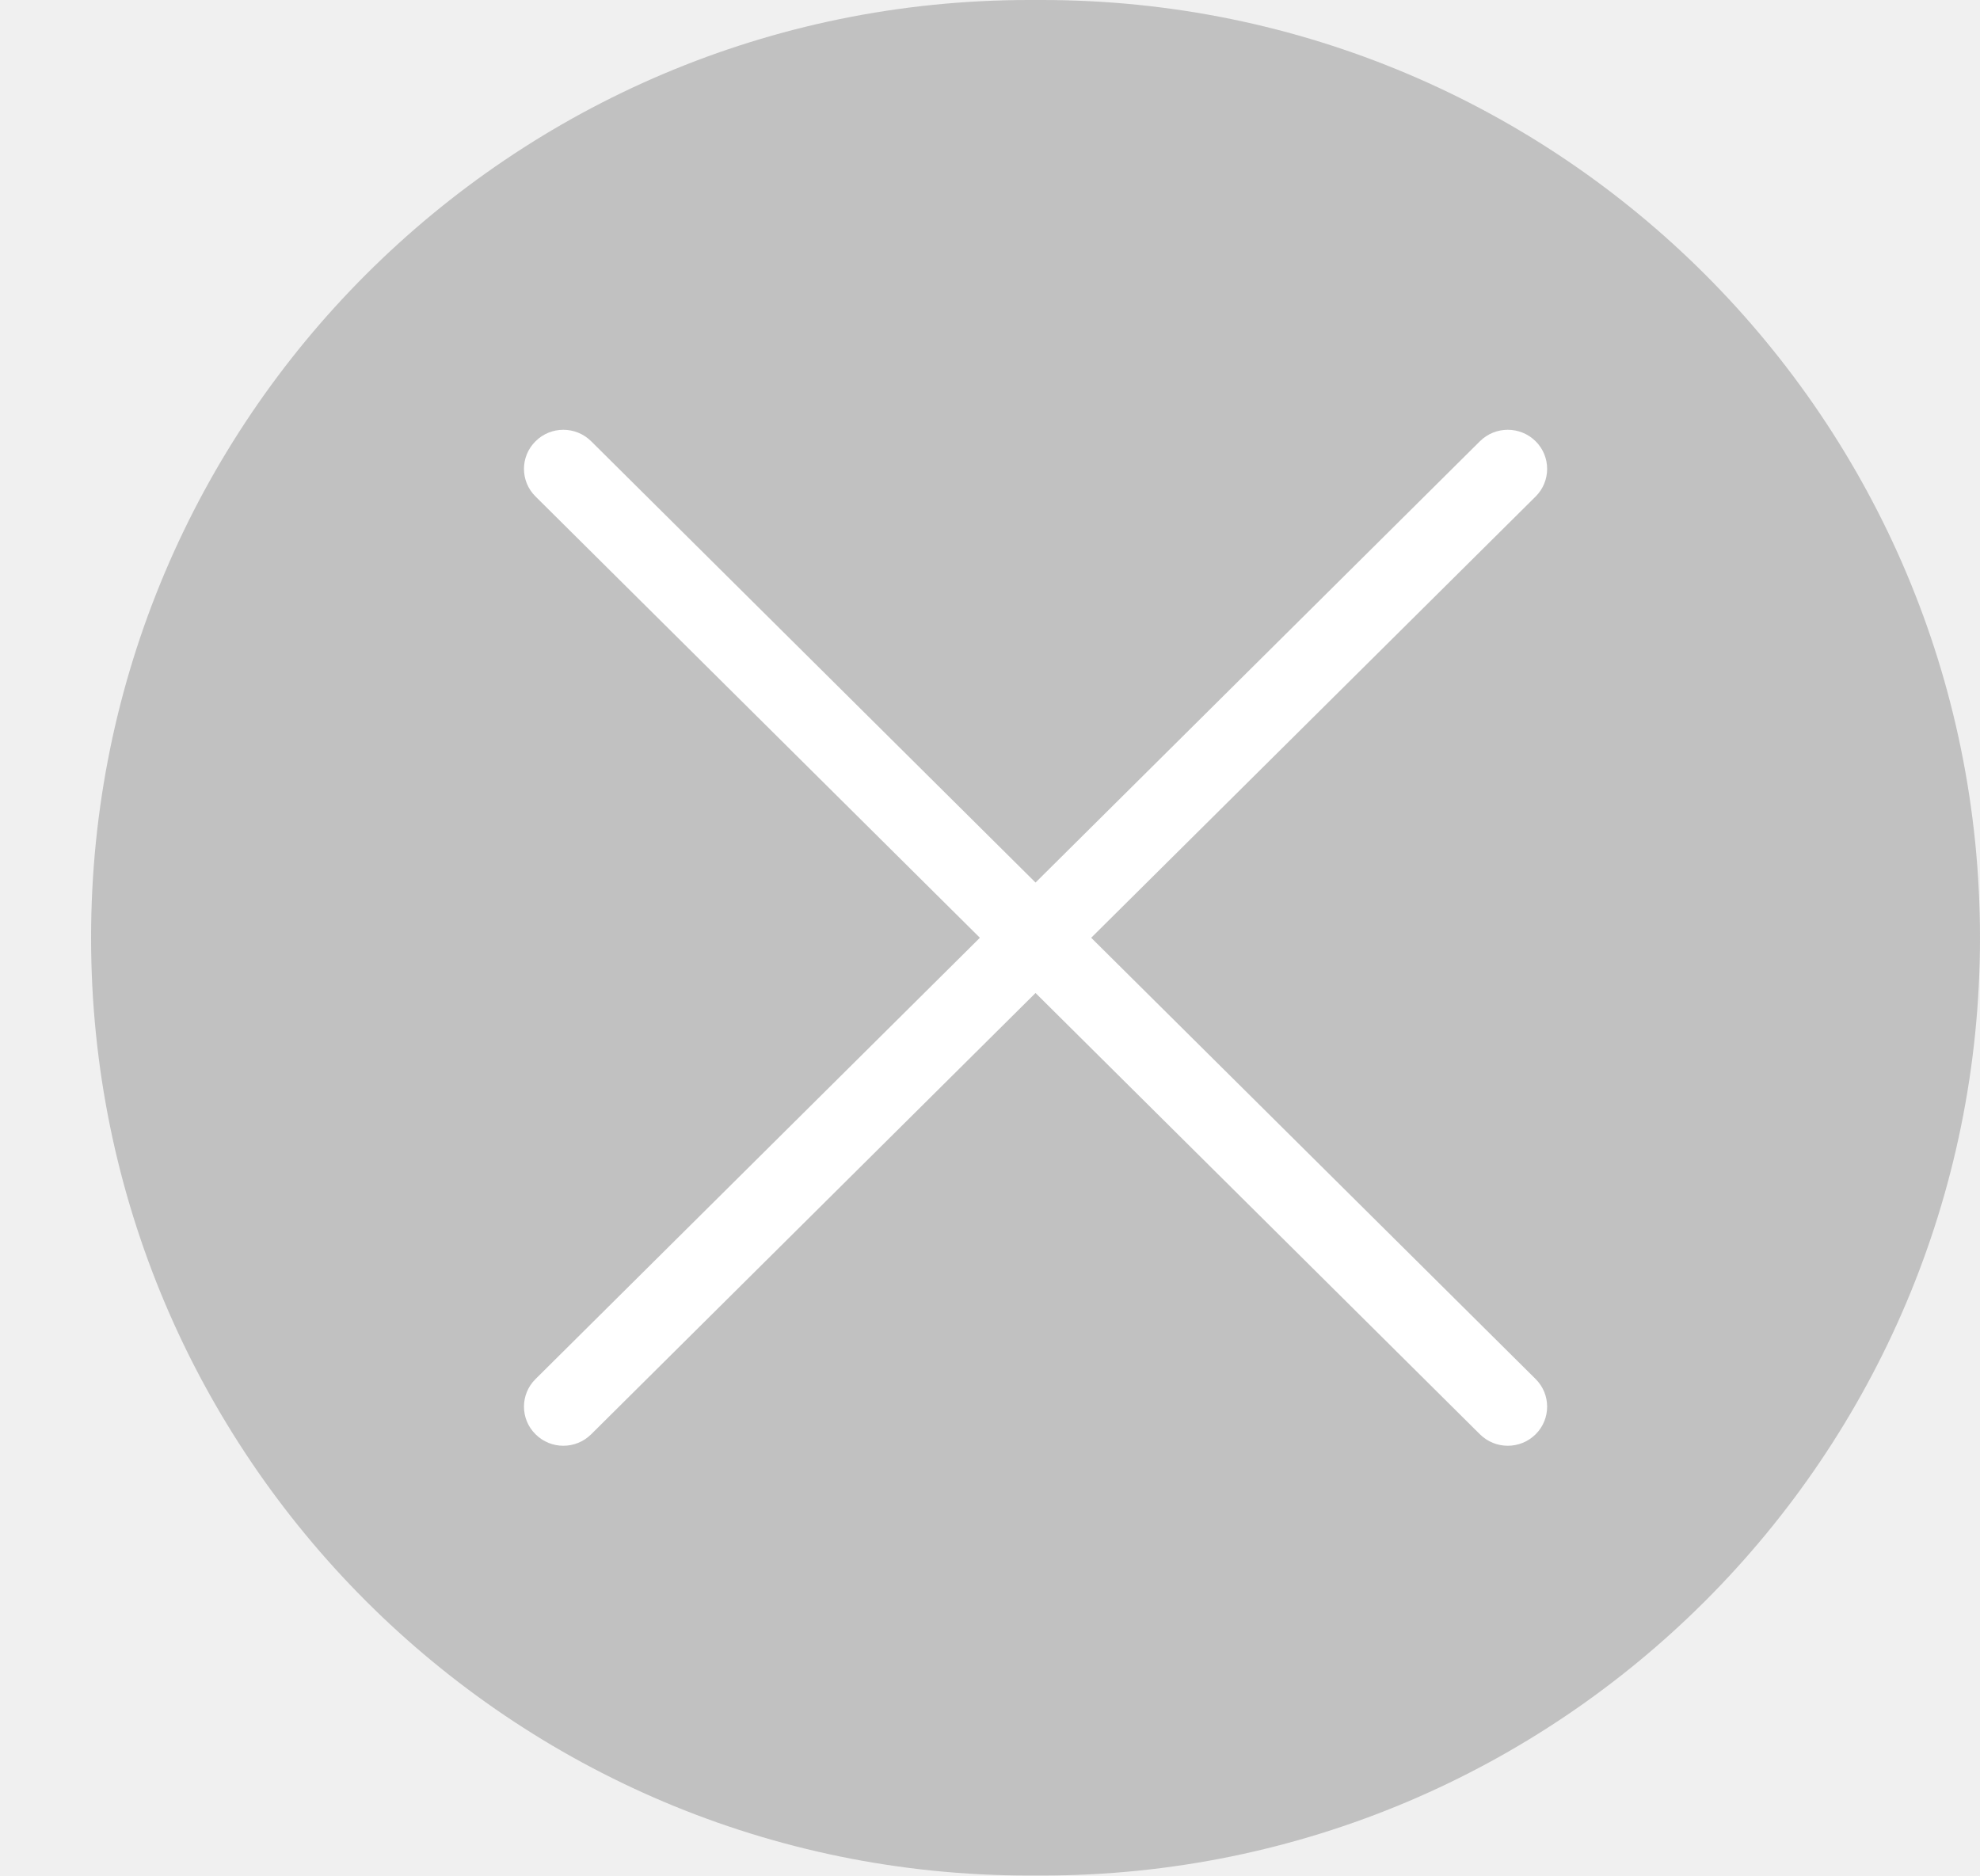
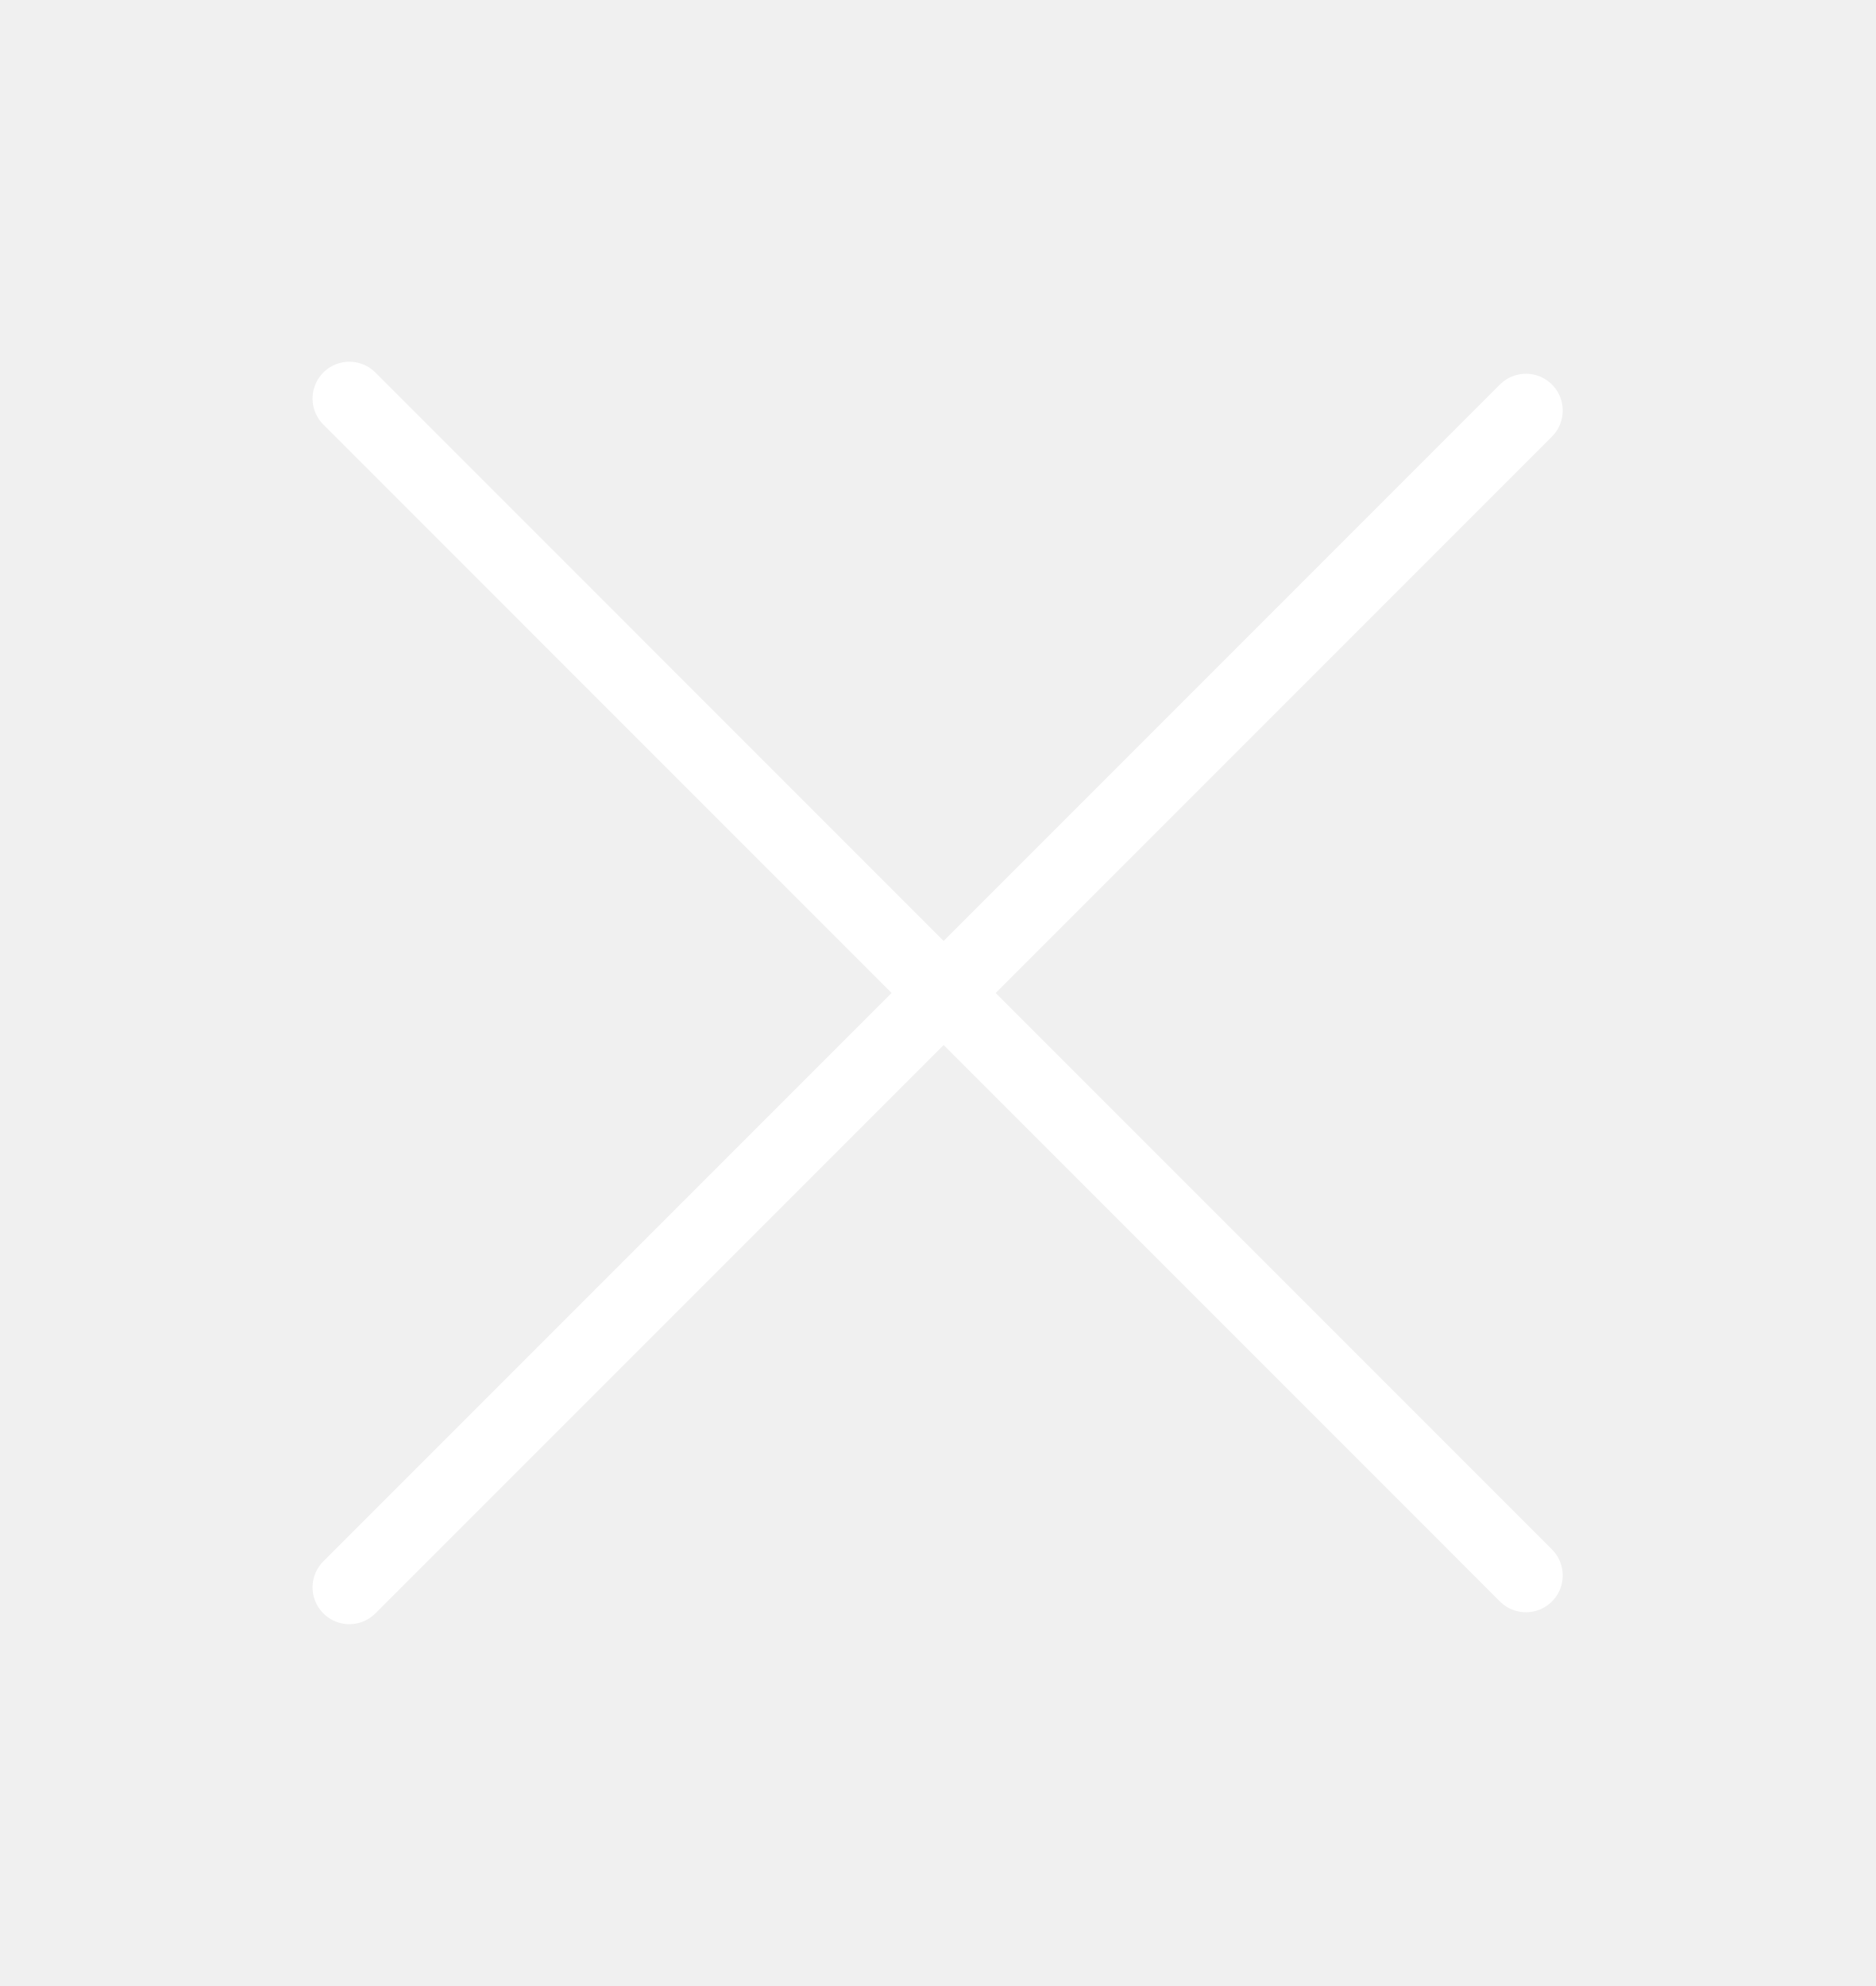
- <svg xmlns="http://www.w3.org/2000/svg" width="19" height="18" viewBox="0 0 19 18" fill="none">
-   <rect x="0.874" width="18.126" height="18" rx="9" fill="#BDBDBD" fill-opacity="0.933" />
-   <path fill-rule="evenodd" clip-rule="evenodd" d="M5.139 4.235C5.286 4.088 5.525 4.088 5.673 4.235L9.937 8.47L14.201 4.235C14.349 4.088 14.588 4.088 14.736 4.235C14.883 4.381 14.883 4.619 14.736 4.765L10.471 9L14.736 13.235C14.883 13.381 14.883 13.619 14.736 13.765C14.588 13.912 14.349 13.912 14.201 13.765L9.937 9.53L5.673 13.765C5.525 13.912 5.286 13.912 5.139 13.765C4.991 13.619 4.991 13.381 5.139 13.235L9.403 9L5.139 4.765C4.991 4.619 4.991 4.381 5.139 4.235Z" fill="white" />
+ <svg xmlns="http://www.w3.org/2000/svg" width="17" height="18" viewBox="0 0 17 18" fill="none">
+   <path d="M3.167 14.387L13.833 3.721" stroke="white" stroke-width="0.667" stroke-linecap="round" stroke-linejoin="round" />
+   <path d="M3.167 3.612L13.833 14.279" stroke="white" stroke-width="0.667" stroke-linecap="round" stroke-linejoin="round" />
</svg>
